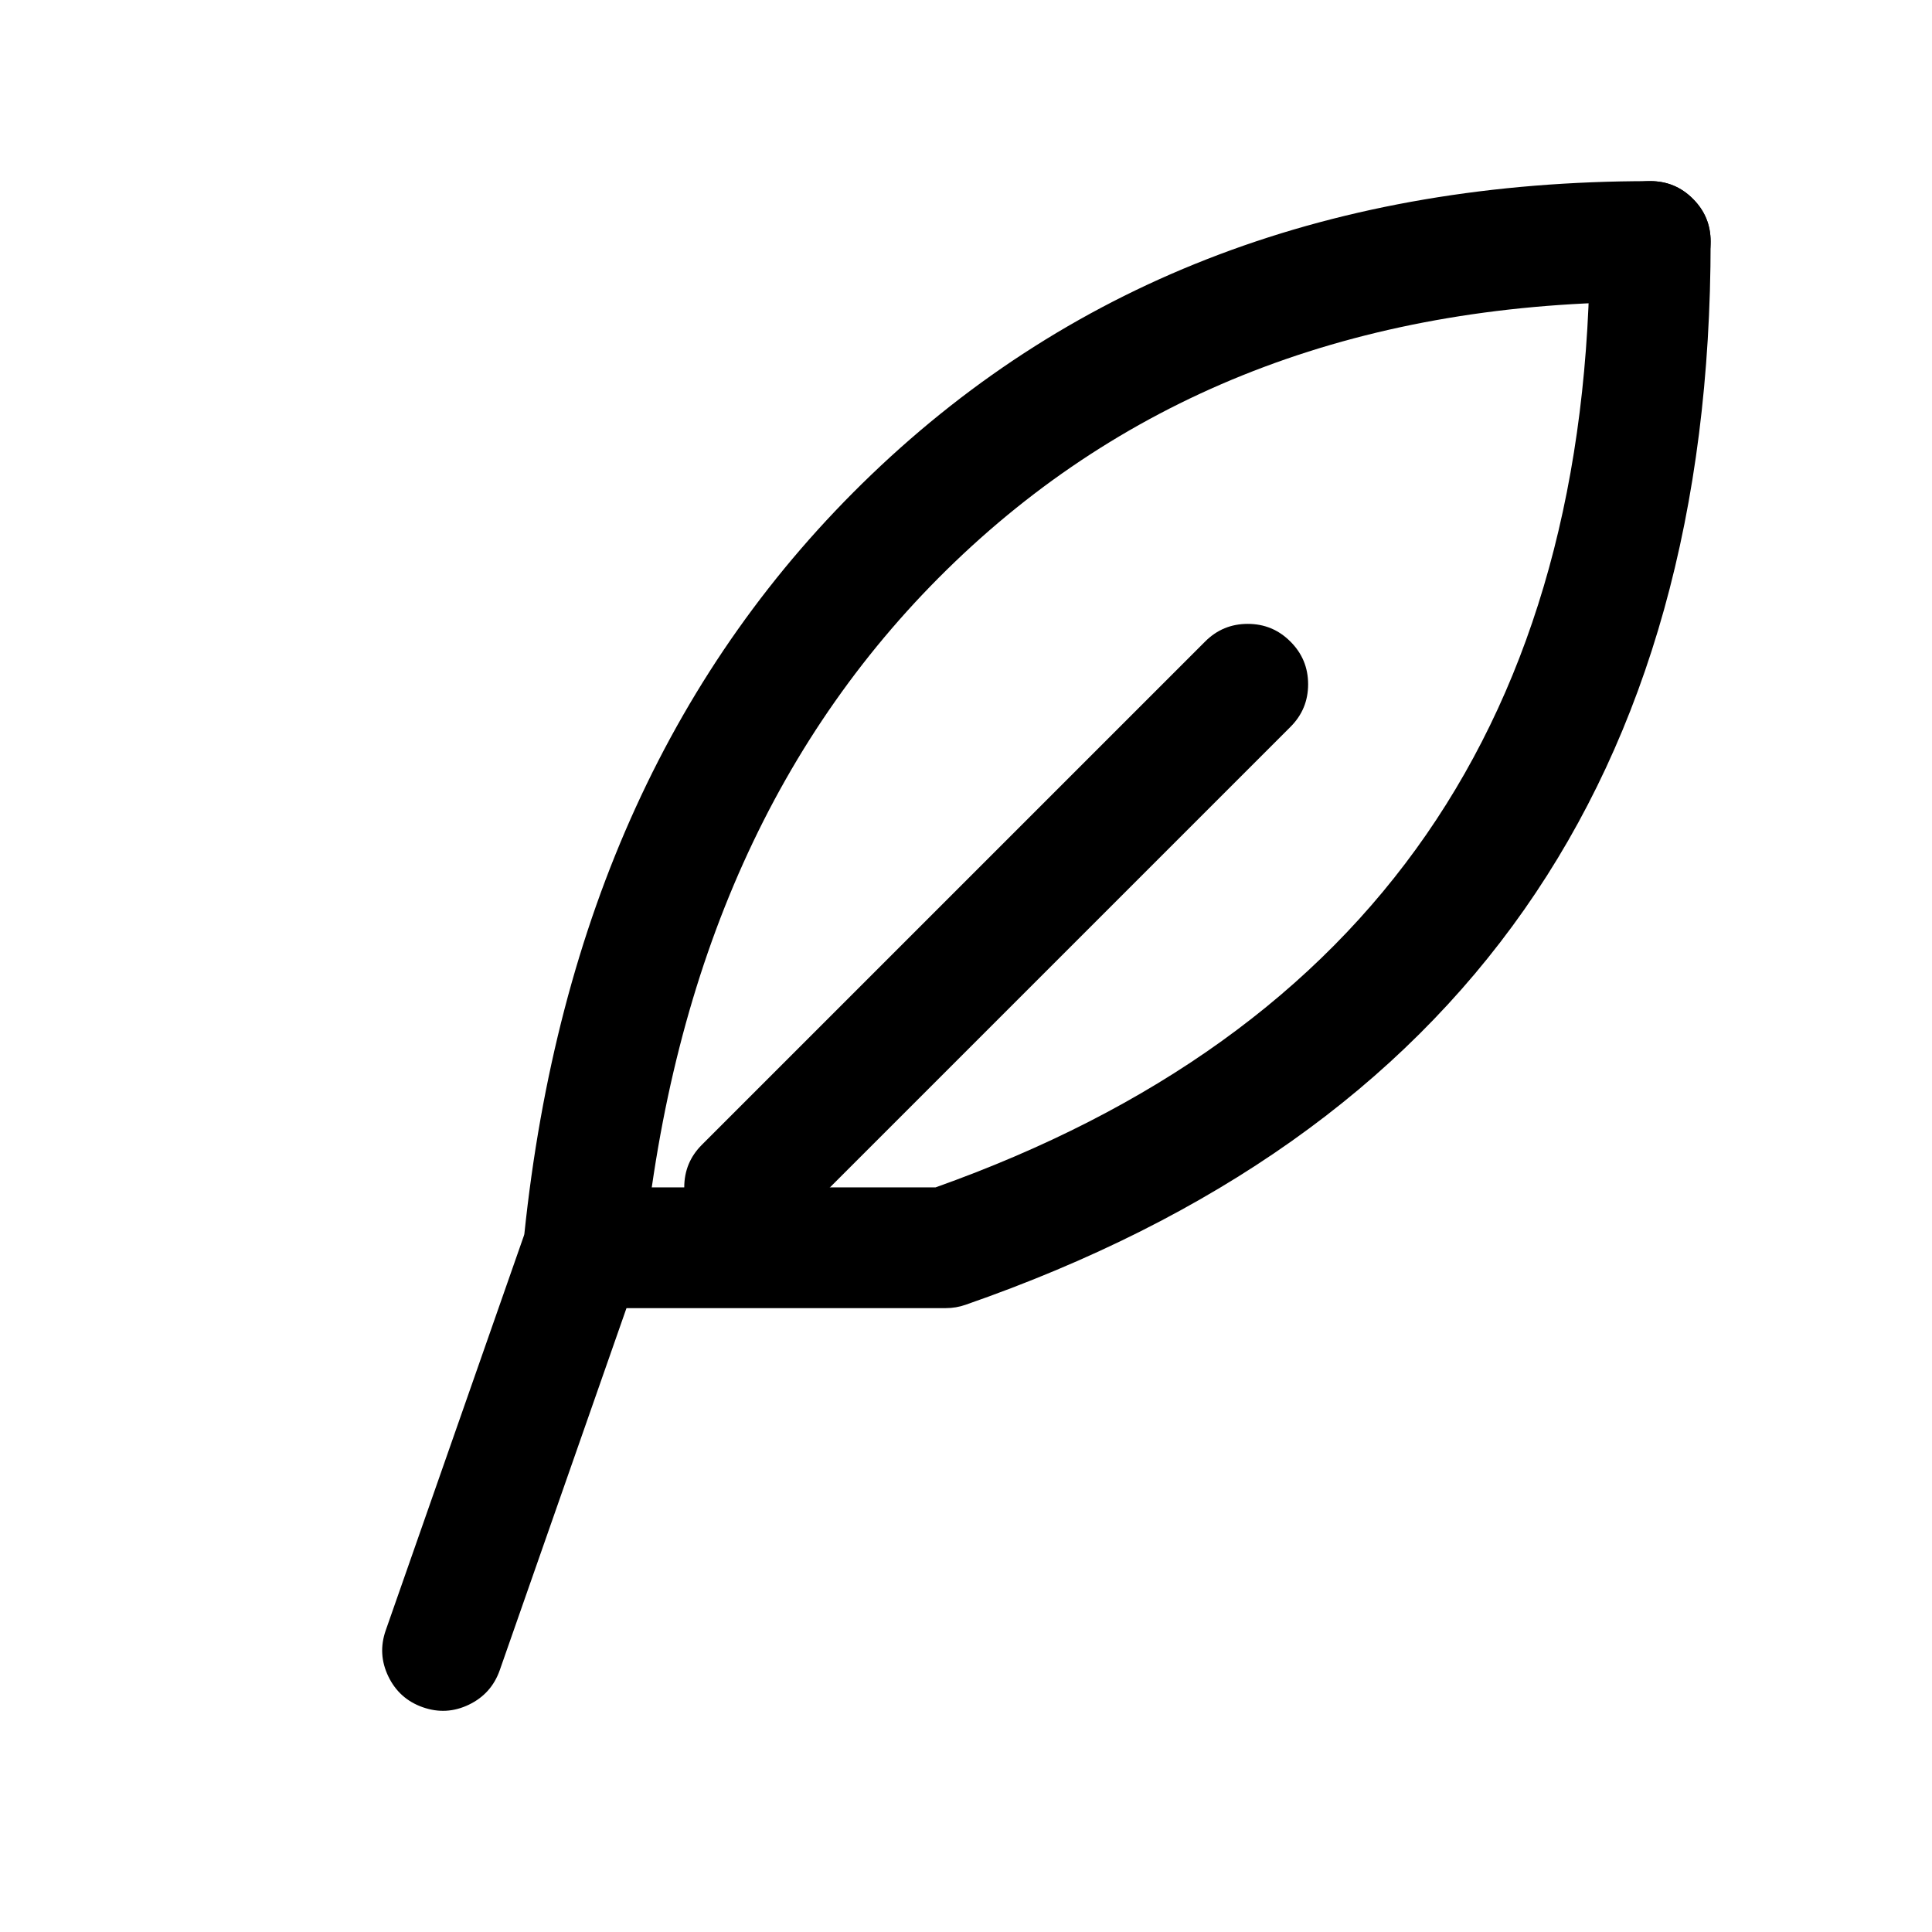
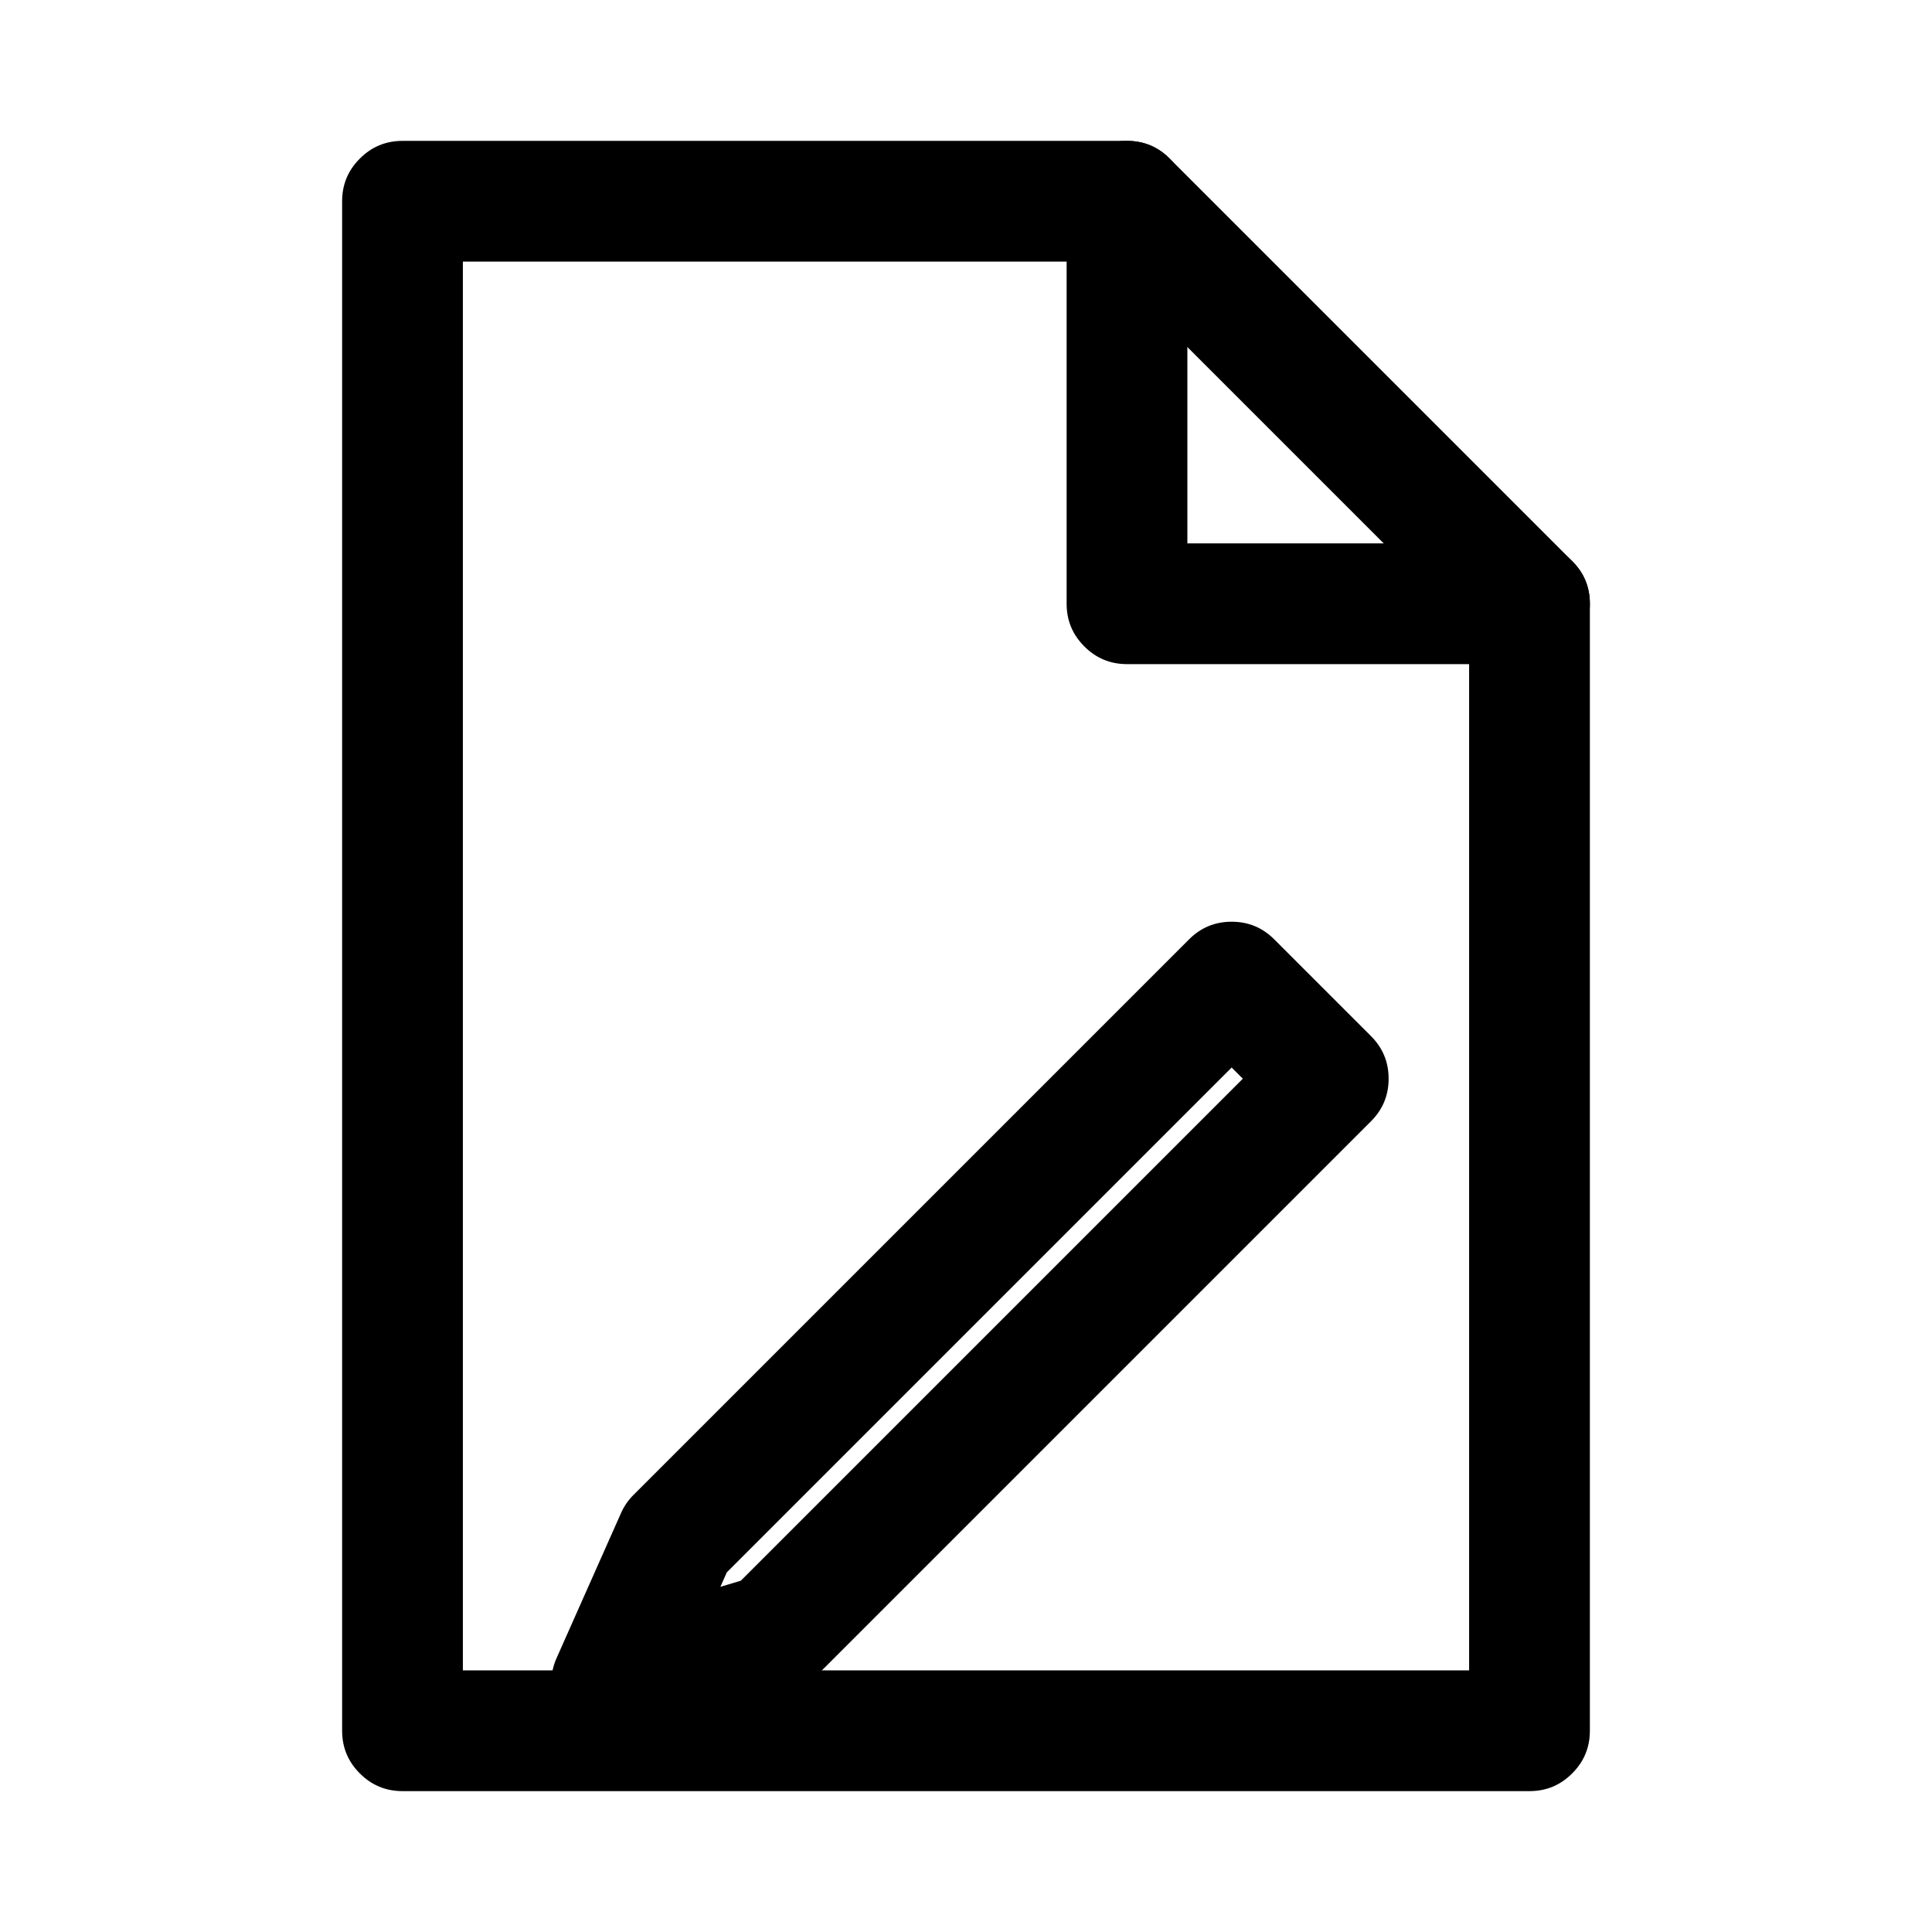
<svg xmlns="http://www.w3.org/2000/svg" viewBox="0 0 24 24">
  <defs />
-   <path fill="currentColor" d="M20.5,3.75 Q15.23,3.75 11.863,6.979 Q8.537,10.168 7.996,15.575 Q7.987,15.663 7.958,15.748 L6.208,20.748 Q6.105,21.041 5.825,21.176 Q5.545,21.311 5.252,21.208 Q4.959,21.105 4.824,20.825 Q4.689,20.545 4.792,20.252 L6.513,15.336 Q7.127,9.441 10.825,5.896 Q14.627,2.25 20.5,2.25 Q20.811,2.25 21.03,2.47 Q21.25,2.689 21.25,3 Q21.25,3.311 21.03,3.53 Q20.811,3.75 20.5,3.75 Z" />
-   <path fill="currentColor" d="M21.25,3 Q21.25,12.99 11.996,16.208 Q11.877,16.25 11.75,16.25 L7.25,16.25 Q6.939,16.25 6.72,16.03 Q6.5,15.811 6.5,15.5 Q6.5,15.189 6.72,14.97 Q6.939,14.75 7.25,14.75 L11.622,14.75 Q19.75,11.859 19.75,3 Q19.75,2.689 19.97,2.47 Q20.189,2.25 20.5,2.25 Q20.811,2.25 21.03,2.47 Q21.25,2.689 21.25,3 Z" />
-   <path fill="currentColor" d="M16.03,9.03 L9.78,15.28 Q9.561,15.5 9.25,15.5 Q8.939,15.5 8.72,15.28 Q8.5,15.061 8.5,14.75 Q8.5,14.439 8.72,14.22 L14.97,7.97 Q15.189,7.75 15.5,7.75 Q15.811,7.75 16.03,7.97 Q16.25,8.189 16.25,8.5 Q16.25,8.811 16.03,9.03 Z" />
+   <path fill="currentColor" d="M5,1.75 L14,1.75 Q14.311,1.75 14.53,1.97 L19.53,6.97 Q19.75,7.189 19.75,7.5 L19.75,21.5 Q19.75,21.811 19.53,22.03 Q19.311,22.25 19,22.25 L5,22.25 Q4.689,22.25 4.47,22.03 Q4.25,21.811 4.25,21.5 L4.25,2.5 Q4.25,2.189 4.47,1.97 Q4.689,1.75 5,1.75 Z M5.75,3.25 L5.75,20.75 L18.25,20.75 L18.25,7.811 L13.689,3.25 L5.75,3.25 Z" />
+   <path fill="currentColor" d="M14.75,2.5 L14.75,6.75 L19,6.75 Q19.311,6.75 19.53,6.97 Q19.75,7.189 19.75,7.5 Q19.75,7.811 19.53,8.03 Q19.311,8.25 19,8.25 L14,8.25 Q13.689,8.25 13.47,8.03 Q13.25,7.811 13.25,7.5 L13.25,2.5 Q13.25,2.189 13.47,1.97 Q13.689,1.75 14,1.75 Q14.311,1.75 14.53,1.97 Q14.75,2.189 14.75,2.5 Z" />
+   <path fill="currentColor" d="M7.87,18.57 L14.77,11.67 Q14.989,11.45 15.3,11.45 Q15.611,11.45 15.83,11.67 L17.03,12.87 Q17.25,13.089 17.25,13.4 Q17.25,13.711 17.03,13.93 L10.13,20.83 Q9.997,20.964 9.816,21.018 L7.816,21.618 Q7.518,21.708 7.244,21.56 Q6.971,21.413 6.882,21.116 Q6.802,20.849 6.915,20.595 L7.715,18.795 Q7.771,18.668 7.87,18.57 Z M9.029,19.532 L8.949,19.712 L9.203,19.636 L15.439,13.4 L15.3,13.261 L9.029,19.532 Z" />
</svg>
